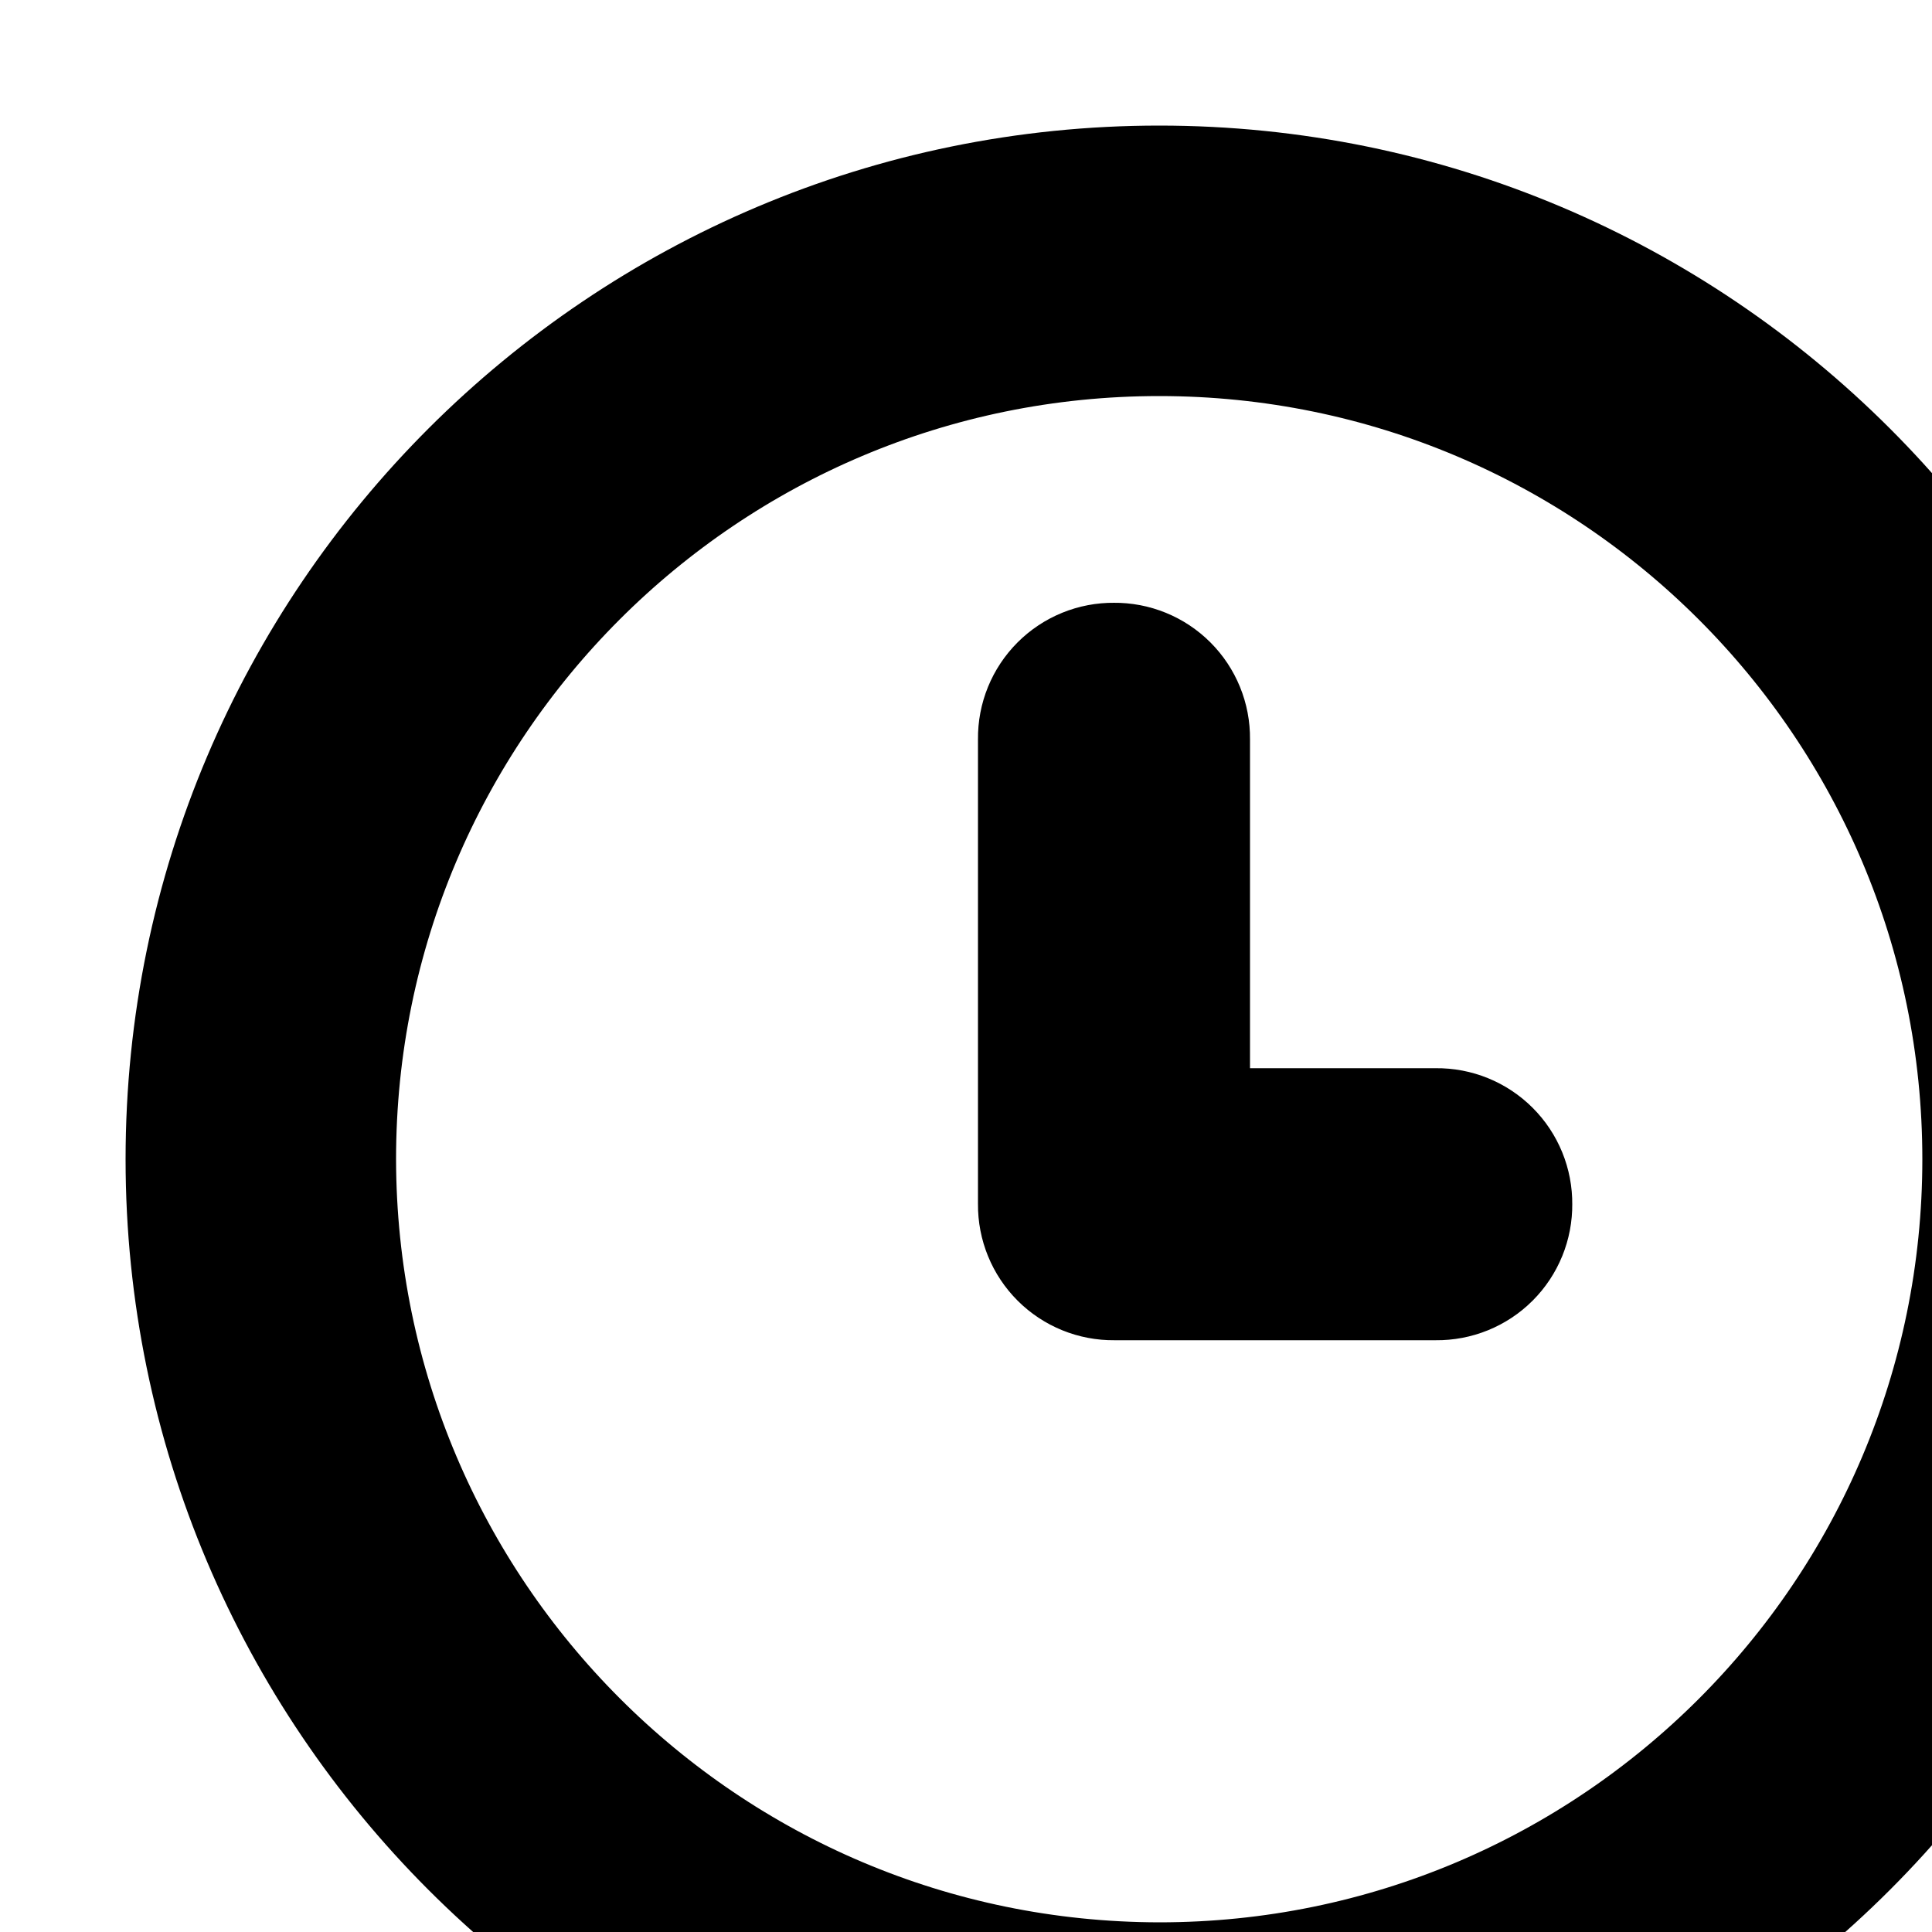
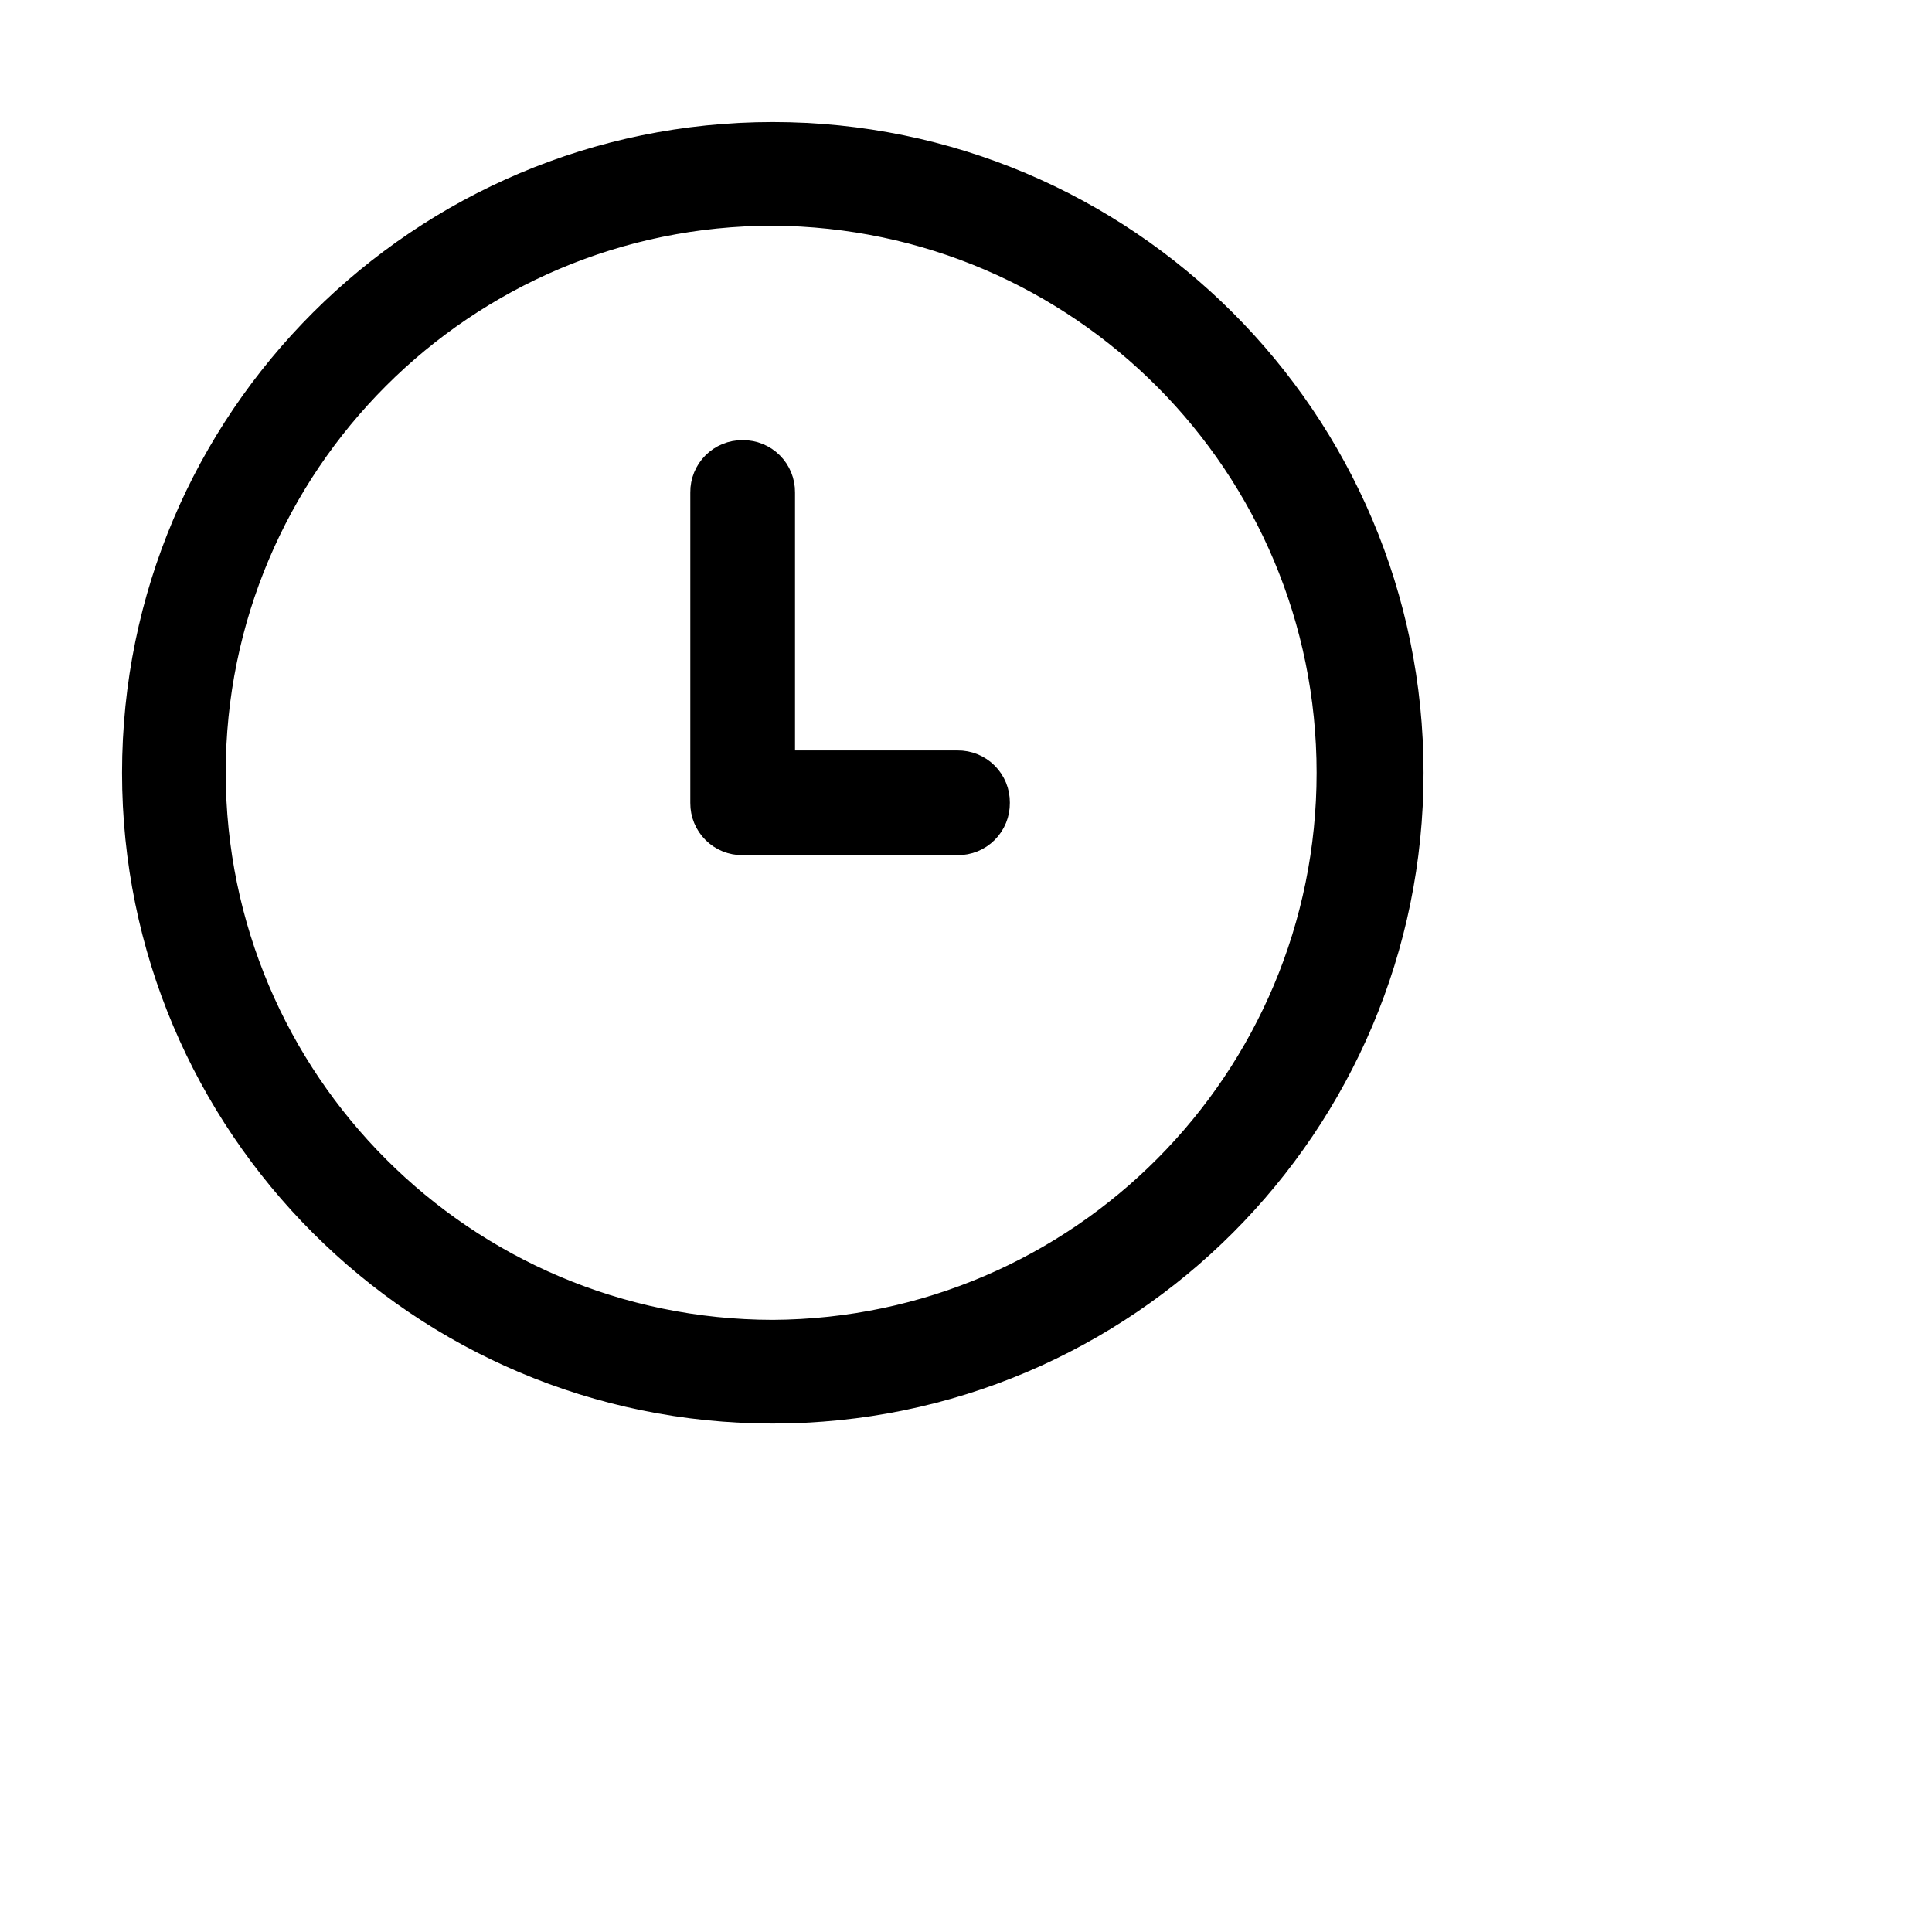
- <svg xmlns="http://www.w3.org/2000/svg" width="10" height="10">
-   <path d="M6 11c2.763 0 5-2.245 5-5 0-2.763-2.245-5-5-5S1 3.237 1 6c0 2.755 2.237 5 5 5zm0-9.3a4.3 4.3 0 0 1 0 8.6A4.306 4.306 0 0 1 1.7 6 4.3 4.3 0 0 1 6 1.7zm-.233 4.887h1.667a.35.35 0 0 0 .354-.354.35.35 0 0 0-.354-.354H6.12V3.824a.35.35 0 0 0-.354-.354.35.35 0 0 0-.354.354v2.41a.35.35 0 0 0 .354.353z" stroke="#000" stroke-width=".7" />
+ <svg xmlns="http://www.w3.org/2000/svg" width="100" height="100">
+   <path d="M40 73.333c18.42 0 33.333-14.967 33.333-33.333C73.333 21.58 58.366 6.667 40 6.667S6.667 21.58 6.667 40C6.667 58.367 21.58 73.333 40 73.333zm0-62a28.667 28.667 0 0 1 0 57.333A28.707 28.707 0 0 1 11.333 40 28.667 28.667 0 0 1 40 11.333zm-1.553 32.58H49.56a2.333 2.333 0 0 0 2.36-2.36 2.333 2.333 0 0 0-2.36-2.36H40.8v-13.7a2.333 2.333 0 0 0-2.36-2.36 2.333 2.333 0 0 0-2.36 2.36V41.56a2.333 2.333 0 0 0 2.36 2.353z" stroke="#000" stroke-width=".7" />
</svg>
